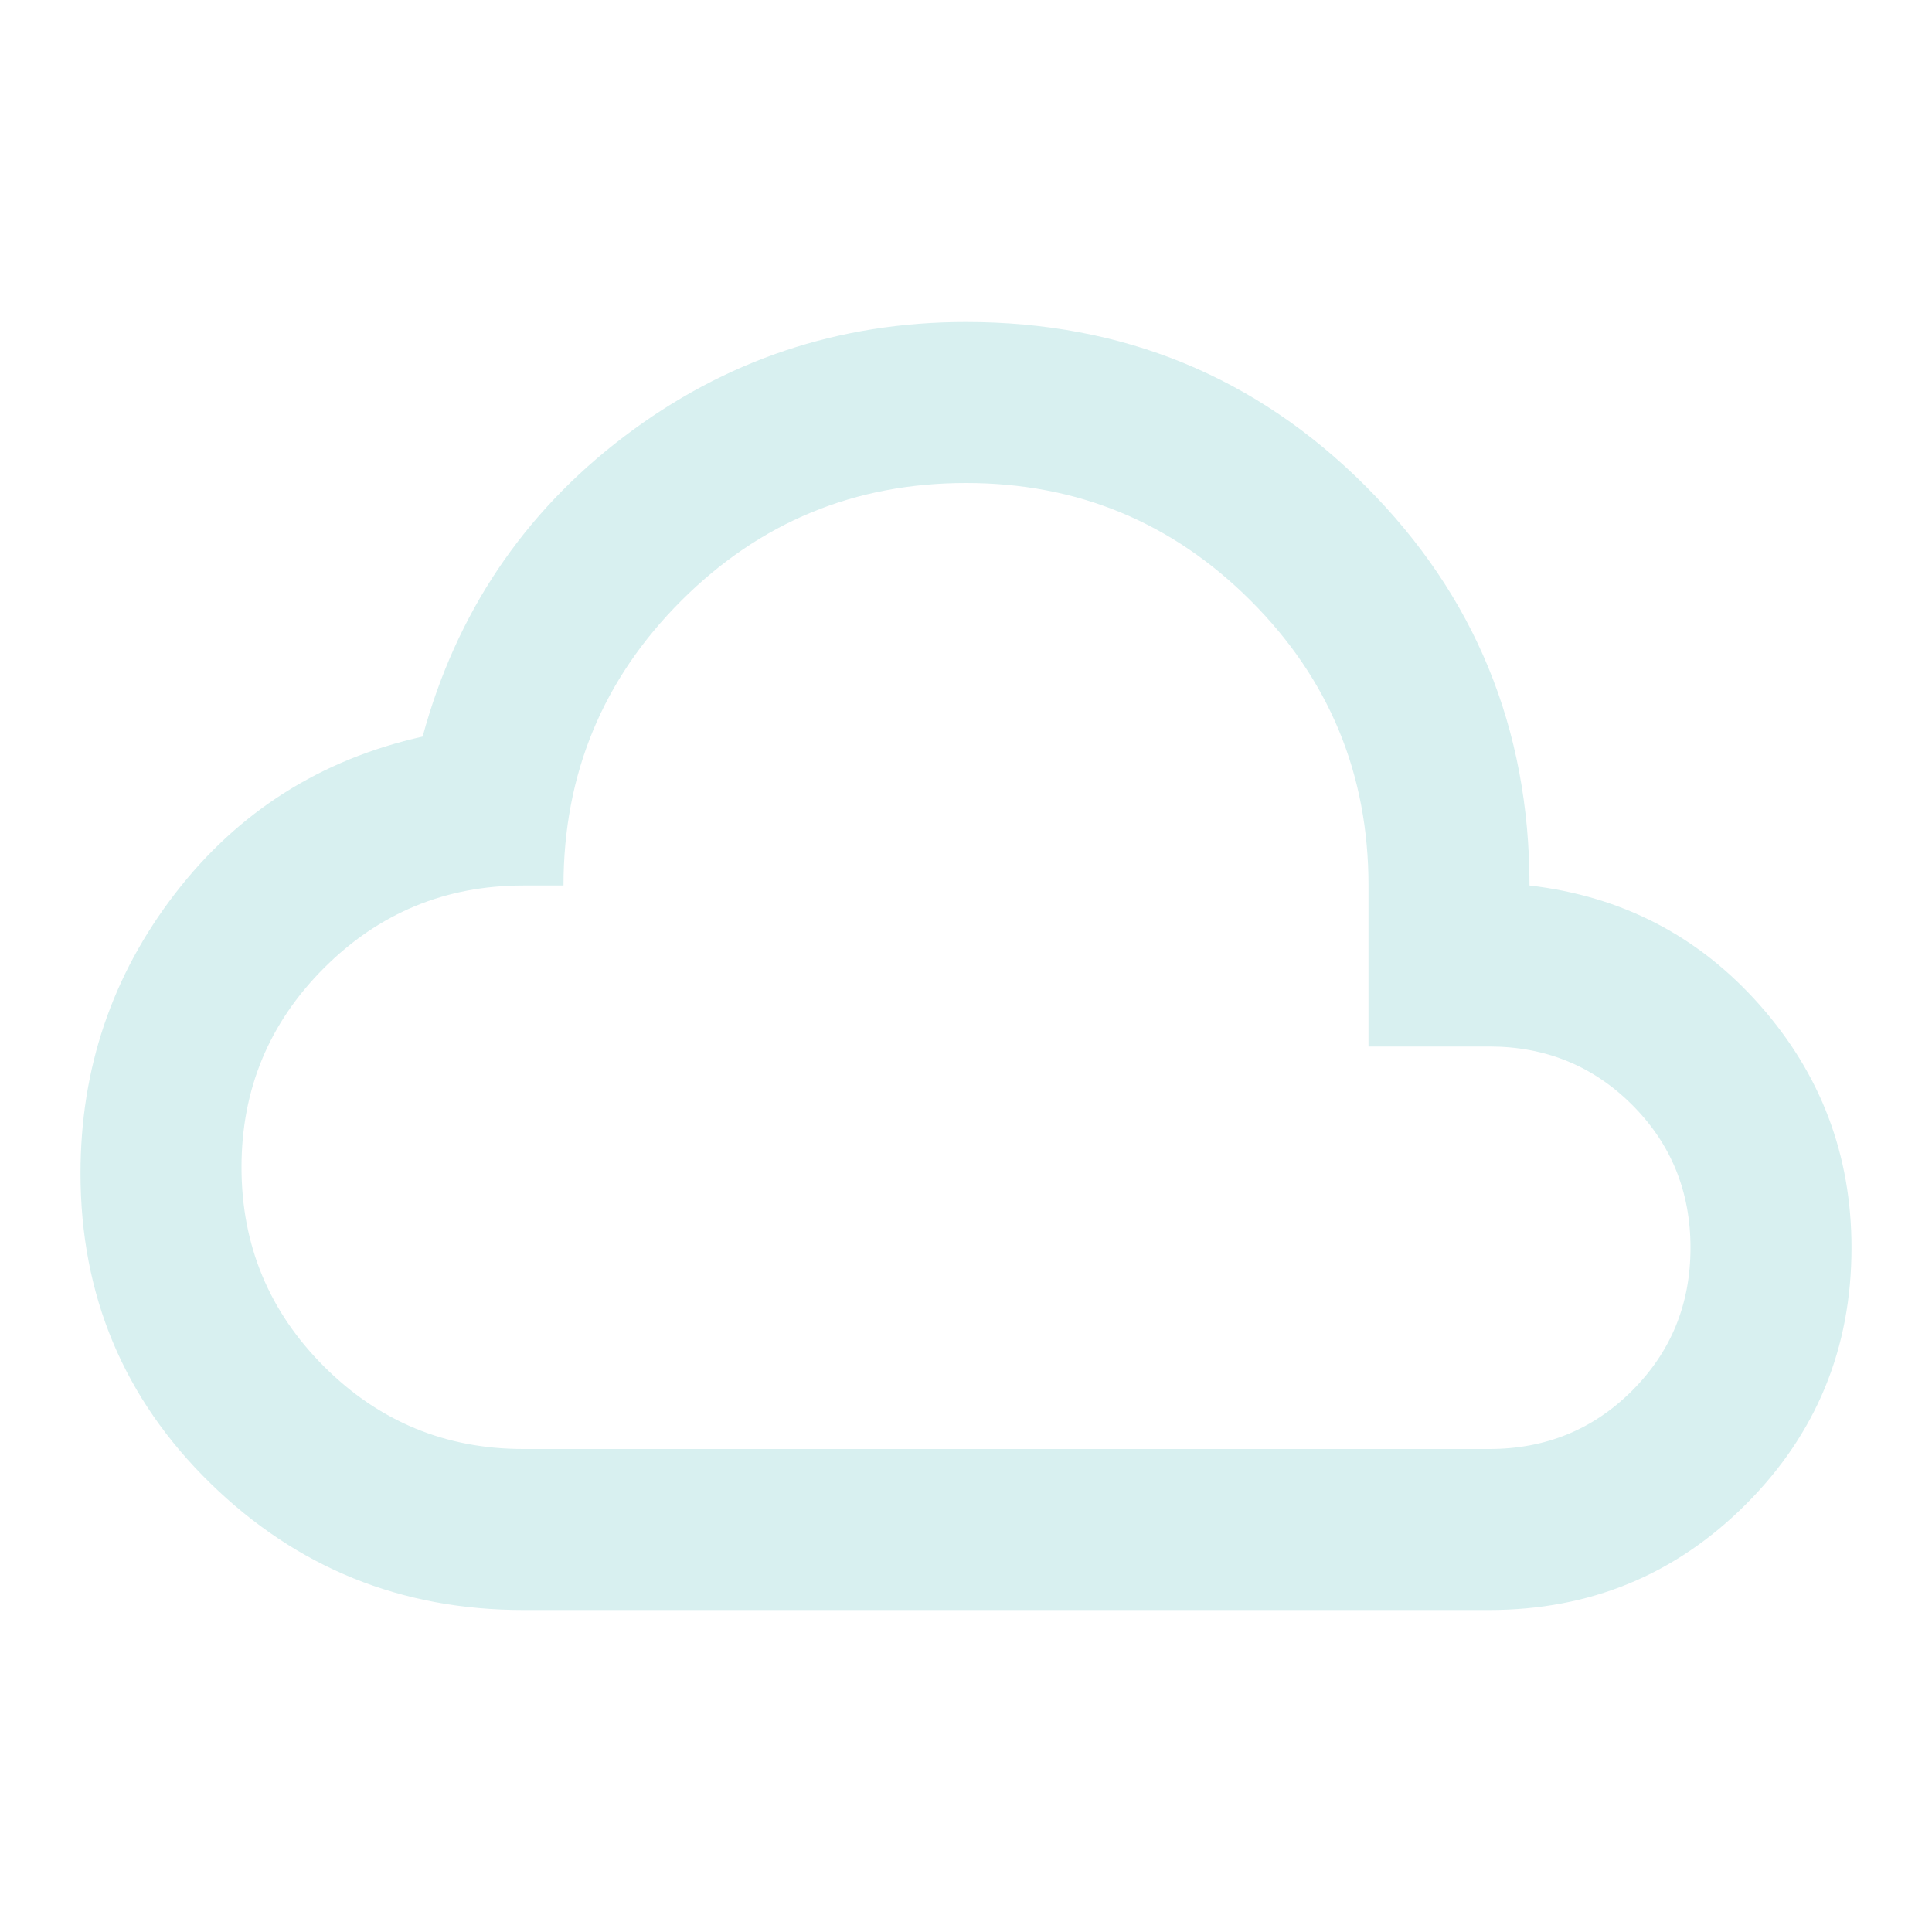
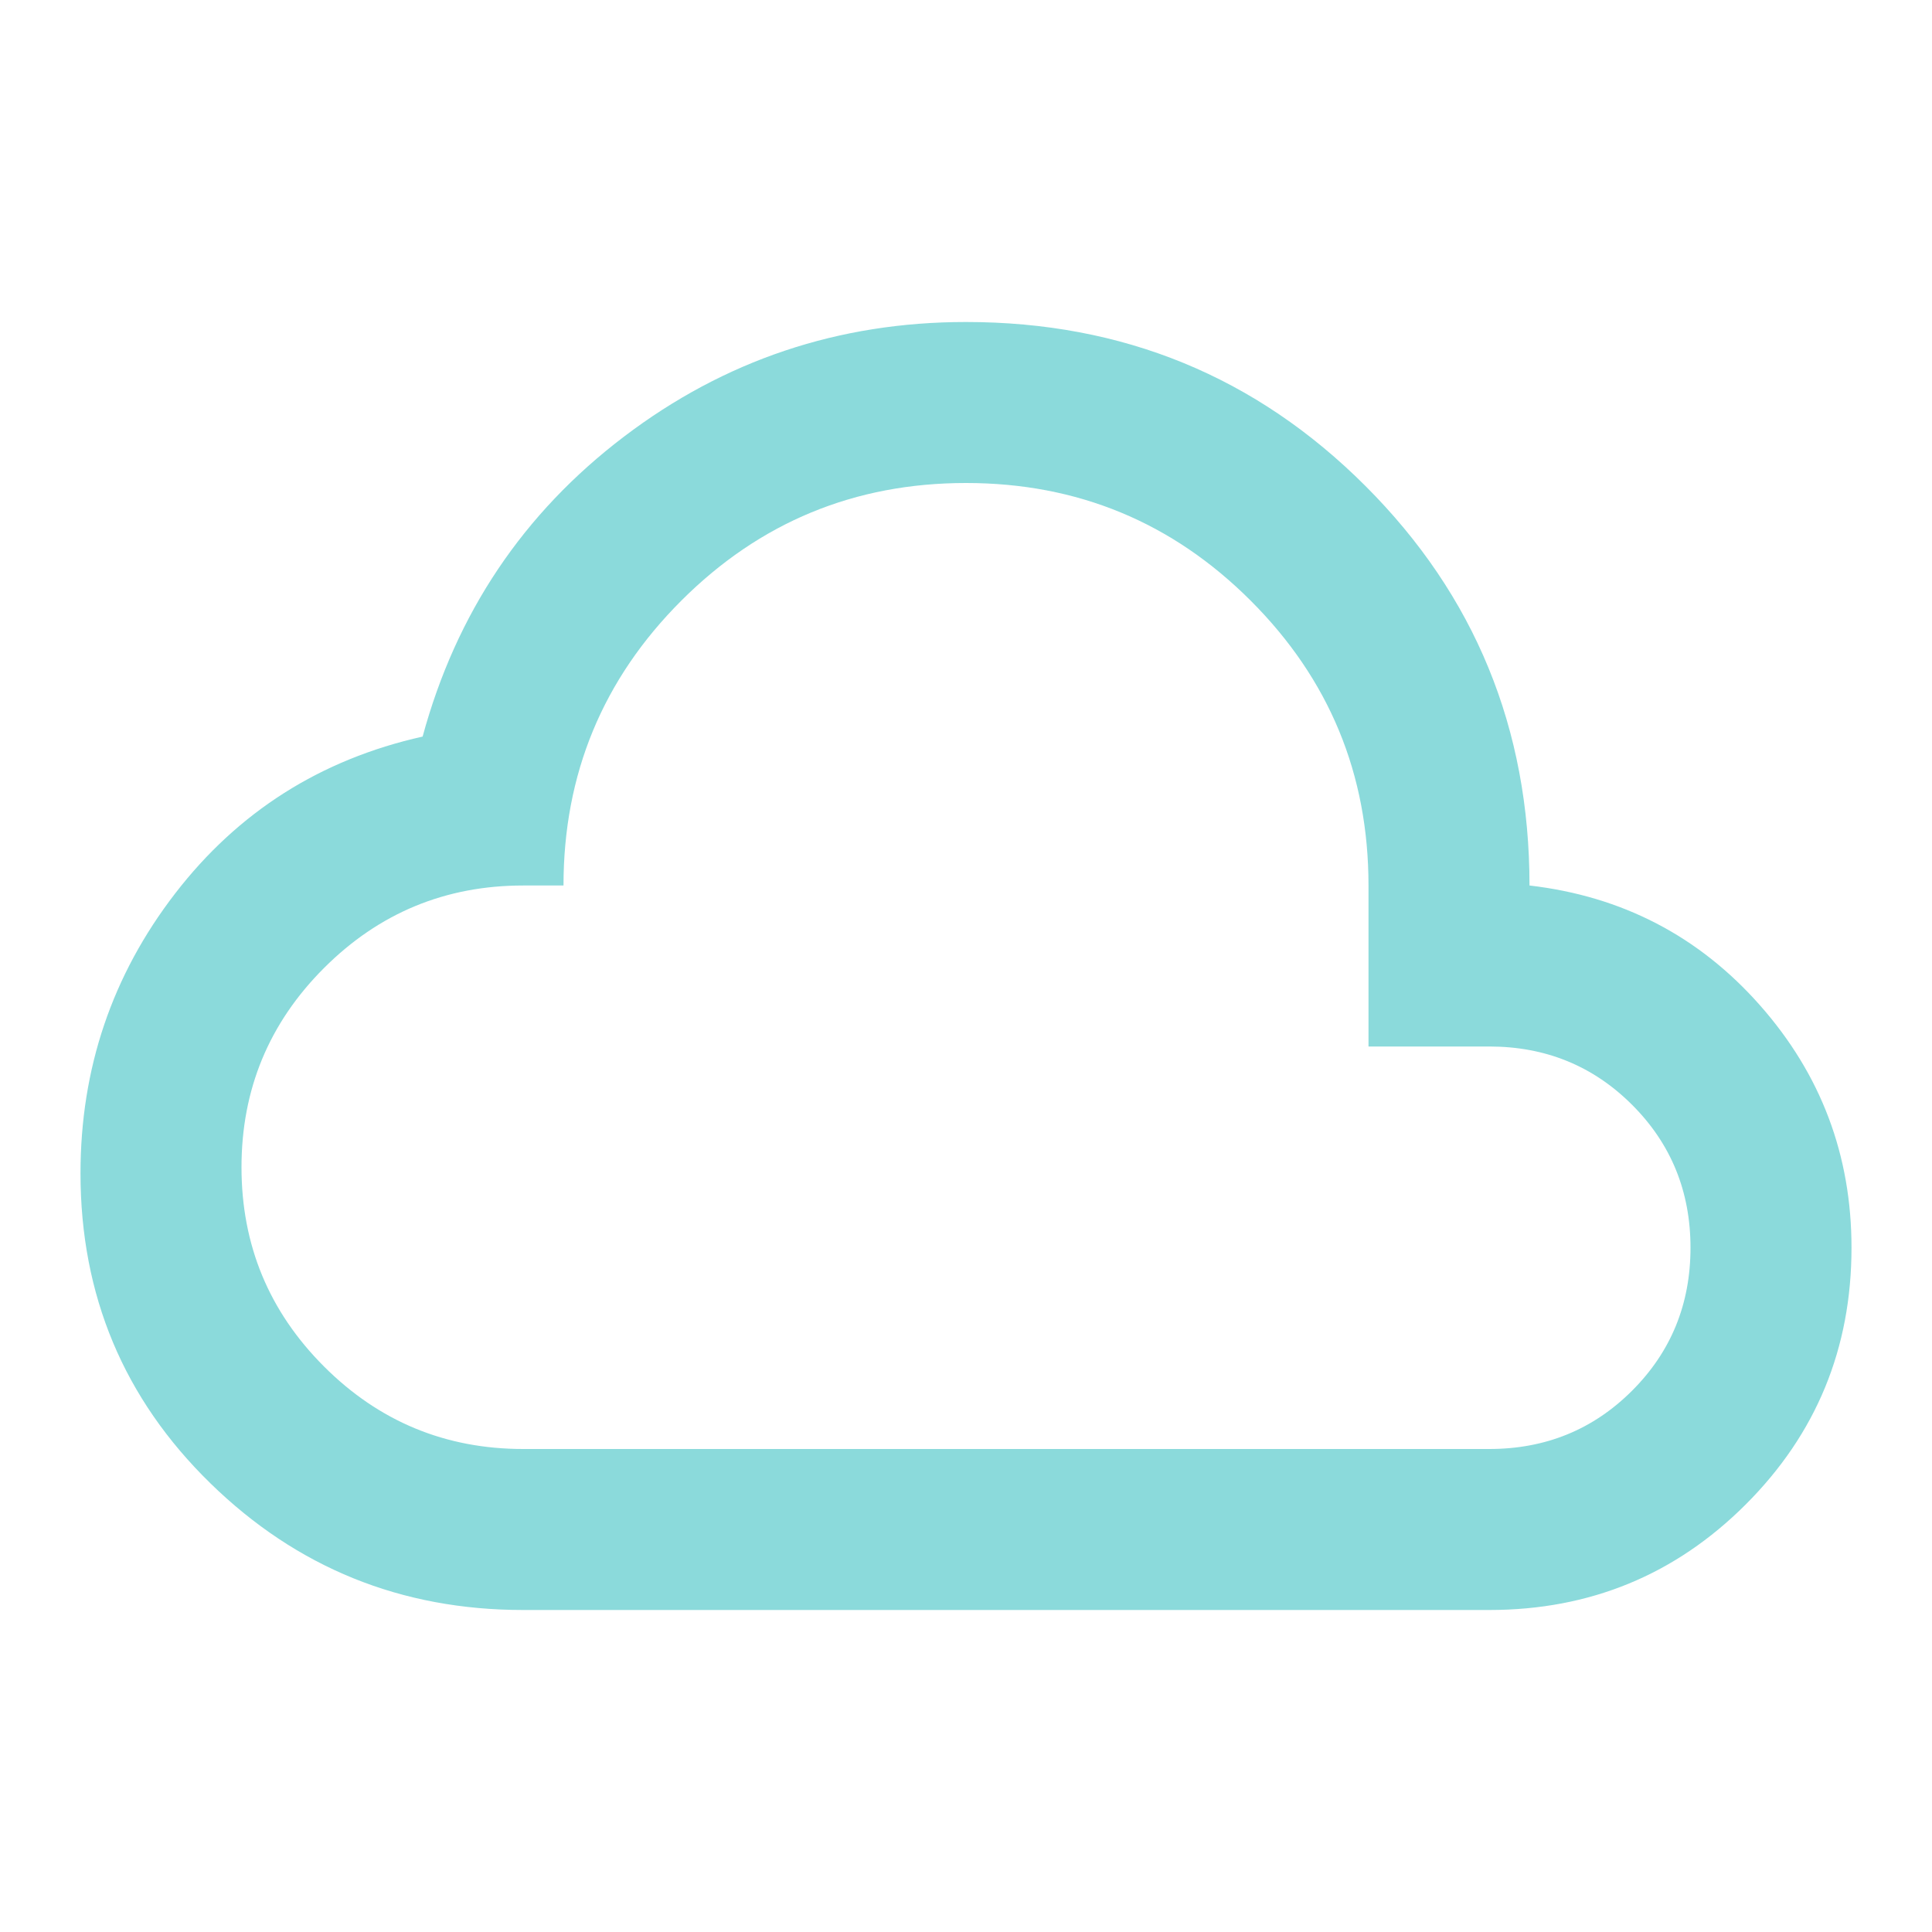
- <svg xmlns="http://www.w3.org/2000/svg" height="24px" viewBox="0 -960 960 960" width="24px" fill="#d8f0f0">
+ <svg xmlns="http://www.w3.org/2000/svg" height="24px" viewBox="0 -960 960 960" width="24px" fill="#8bdadb">
  <path d="M260-160q-91 0-155.5-63T40-377q0-78 47-139t123-78q25-92 100-149t170-57q117 0 198.5 81.5T760-520q69 8 114.5 59.5T920-340q0 75-52.5 127.5T740-160H260Zm0-80h480q42 0 71-29t29-71q0-42-29-71t-71-29h-60v-80q0-83-58.5-141.5T480-720q-83 0-141.5 58.5T280-520h-20q-58 0-99 41t-41 99q0 58 41 99t99 41Zm220-240Z" />
</svg>
